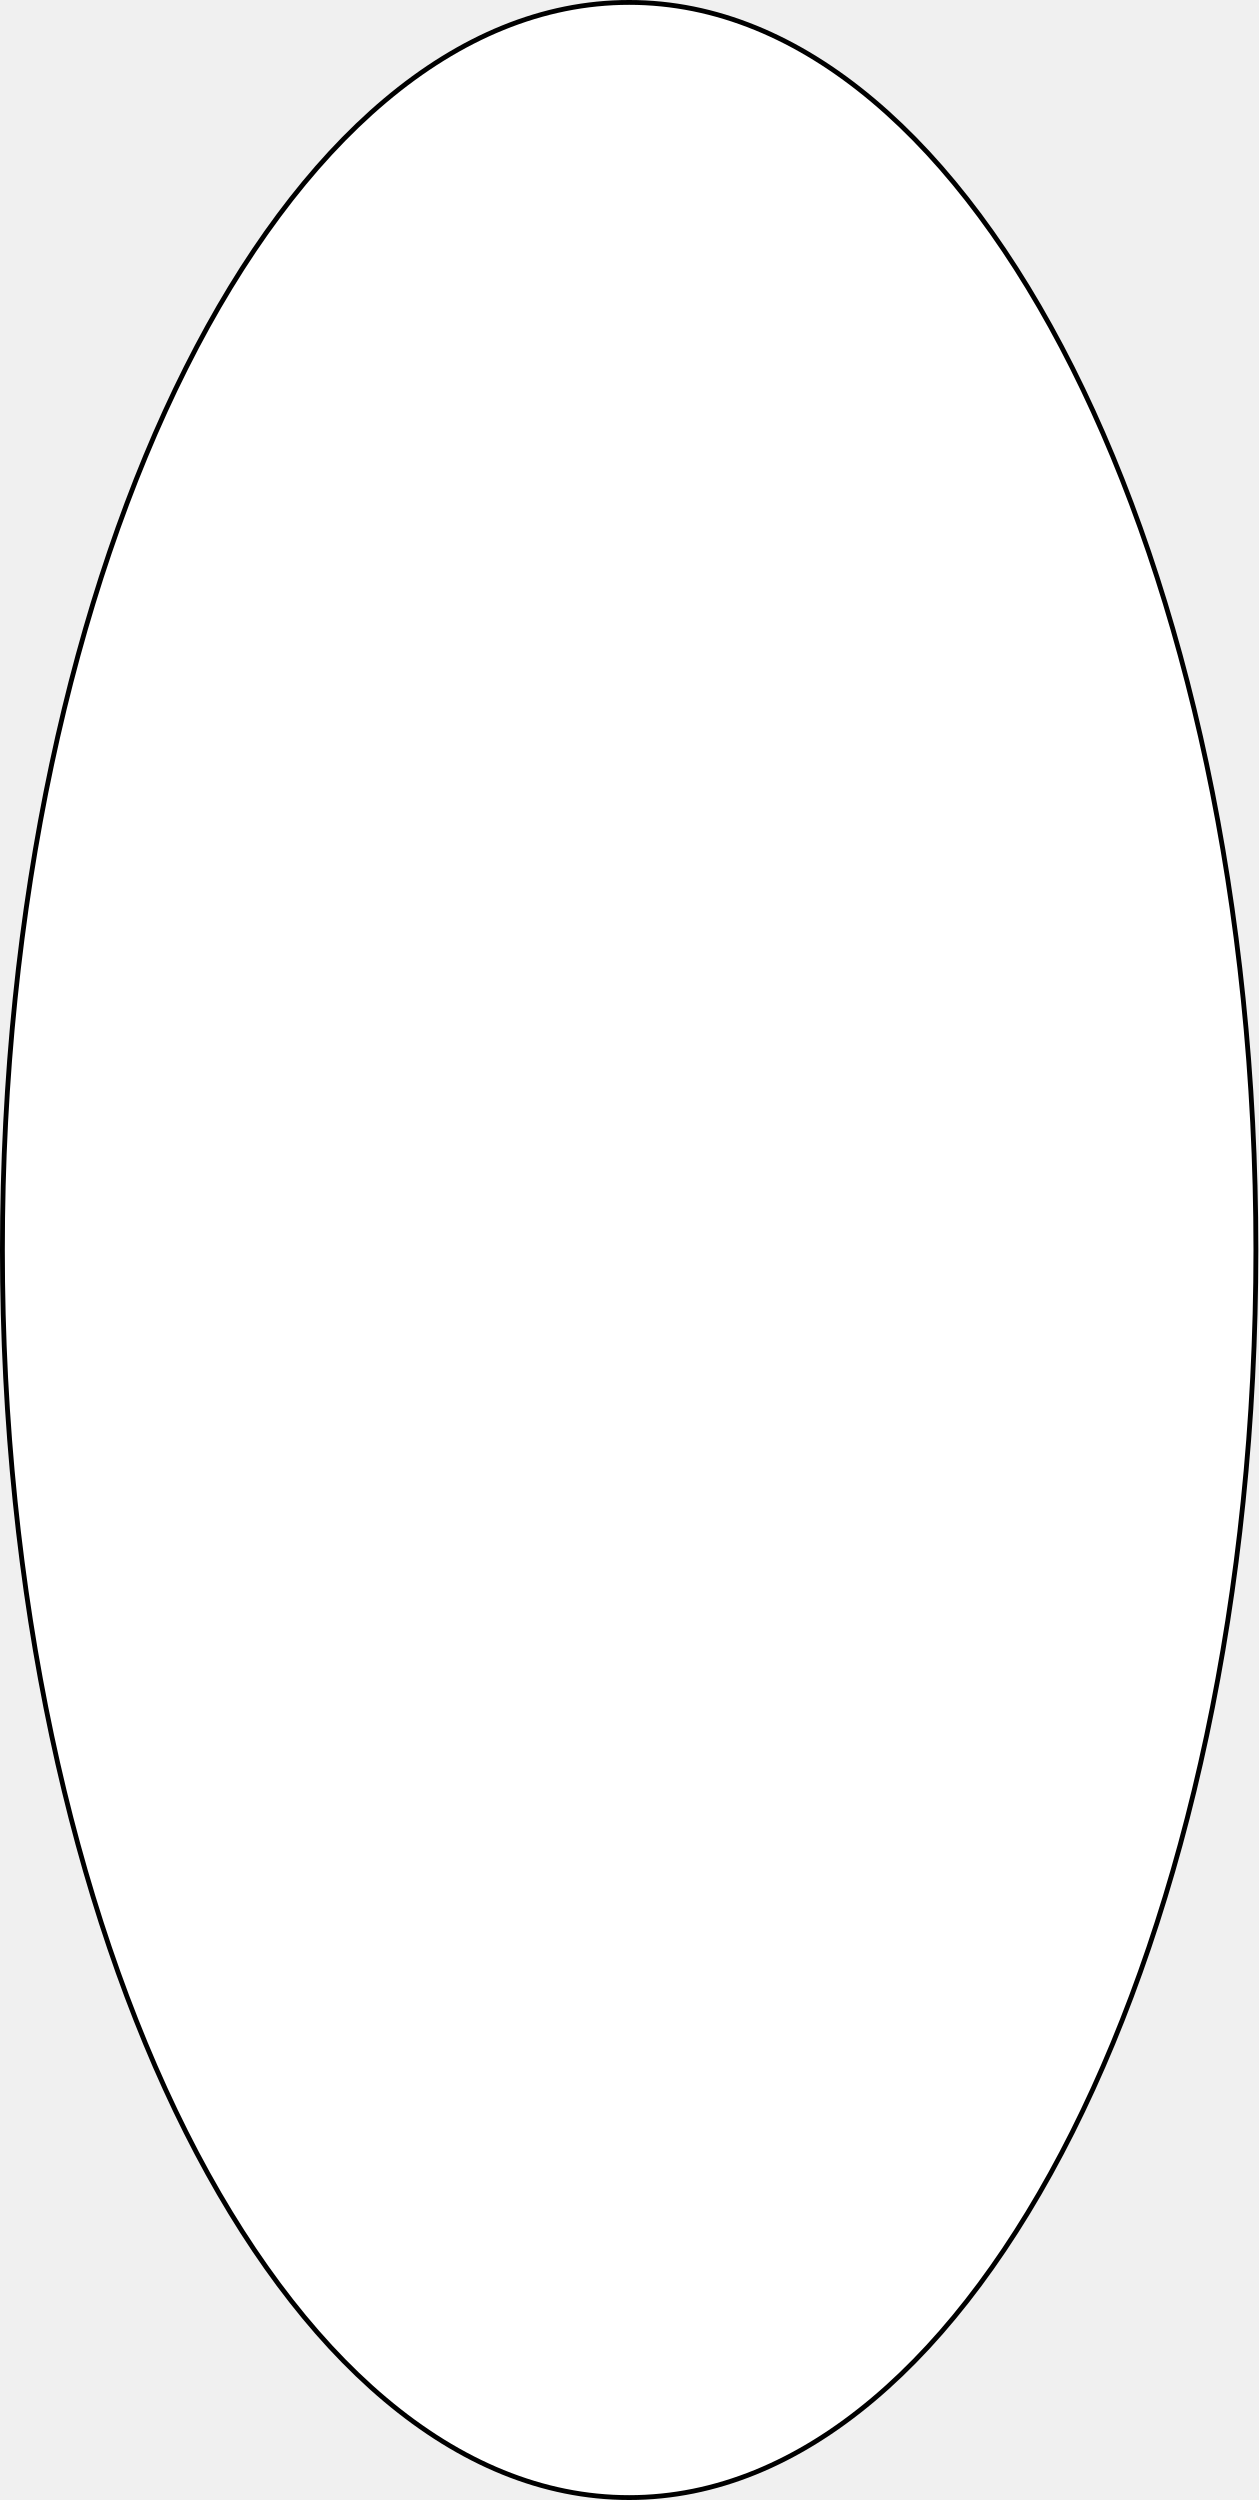
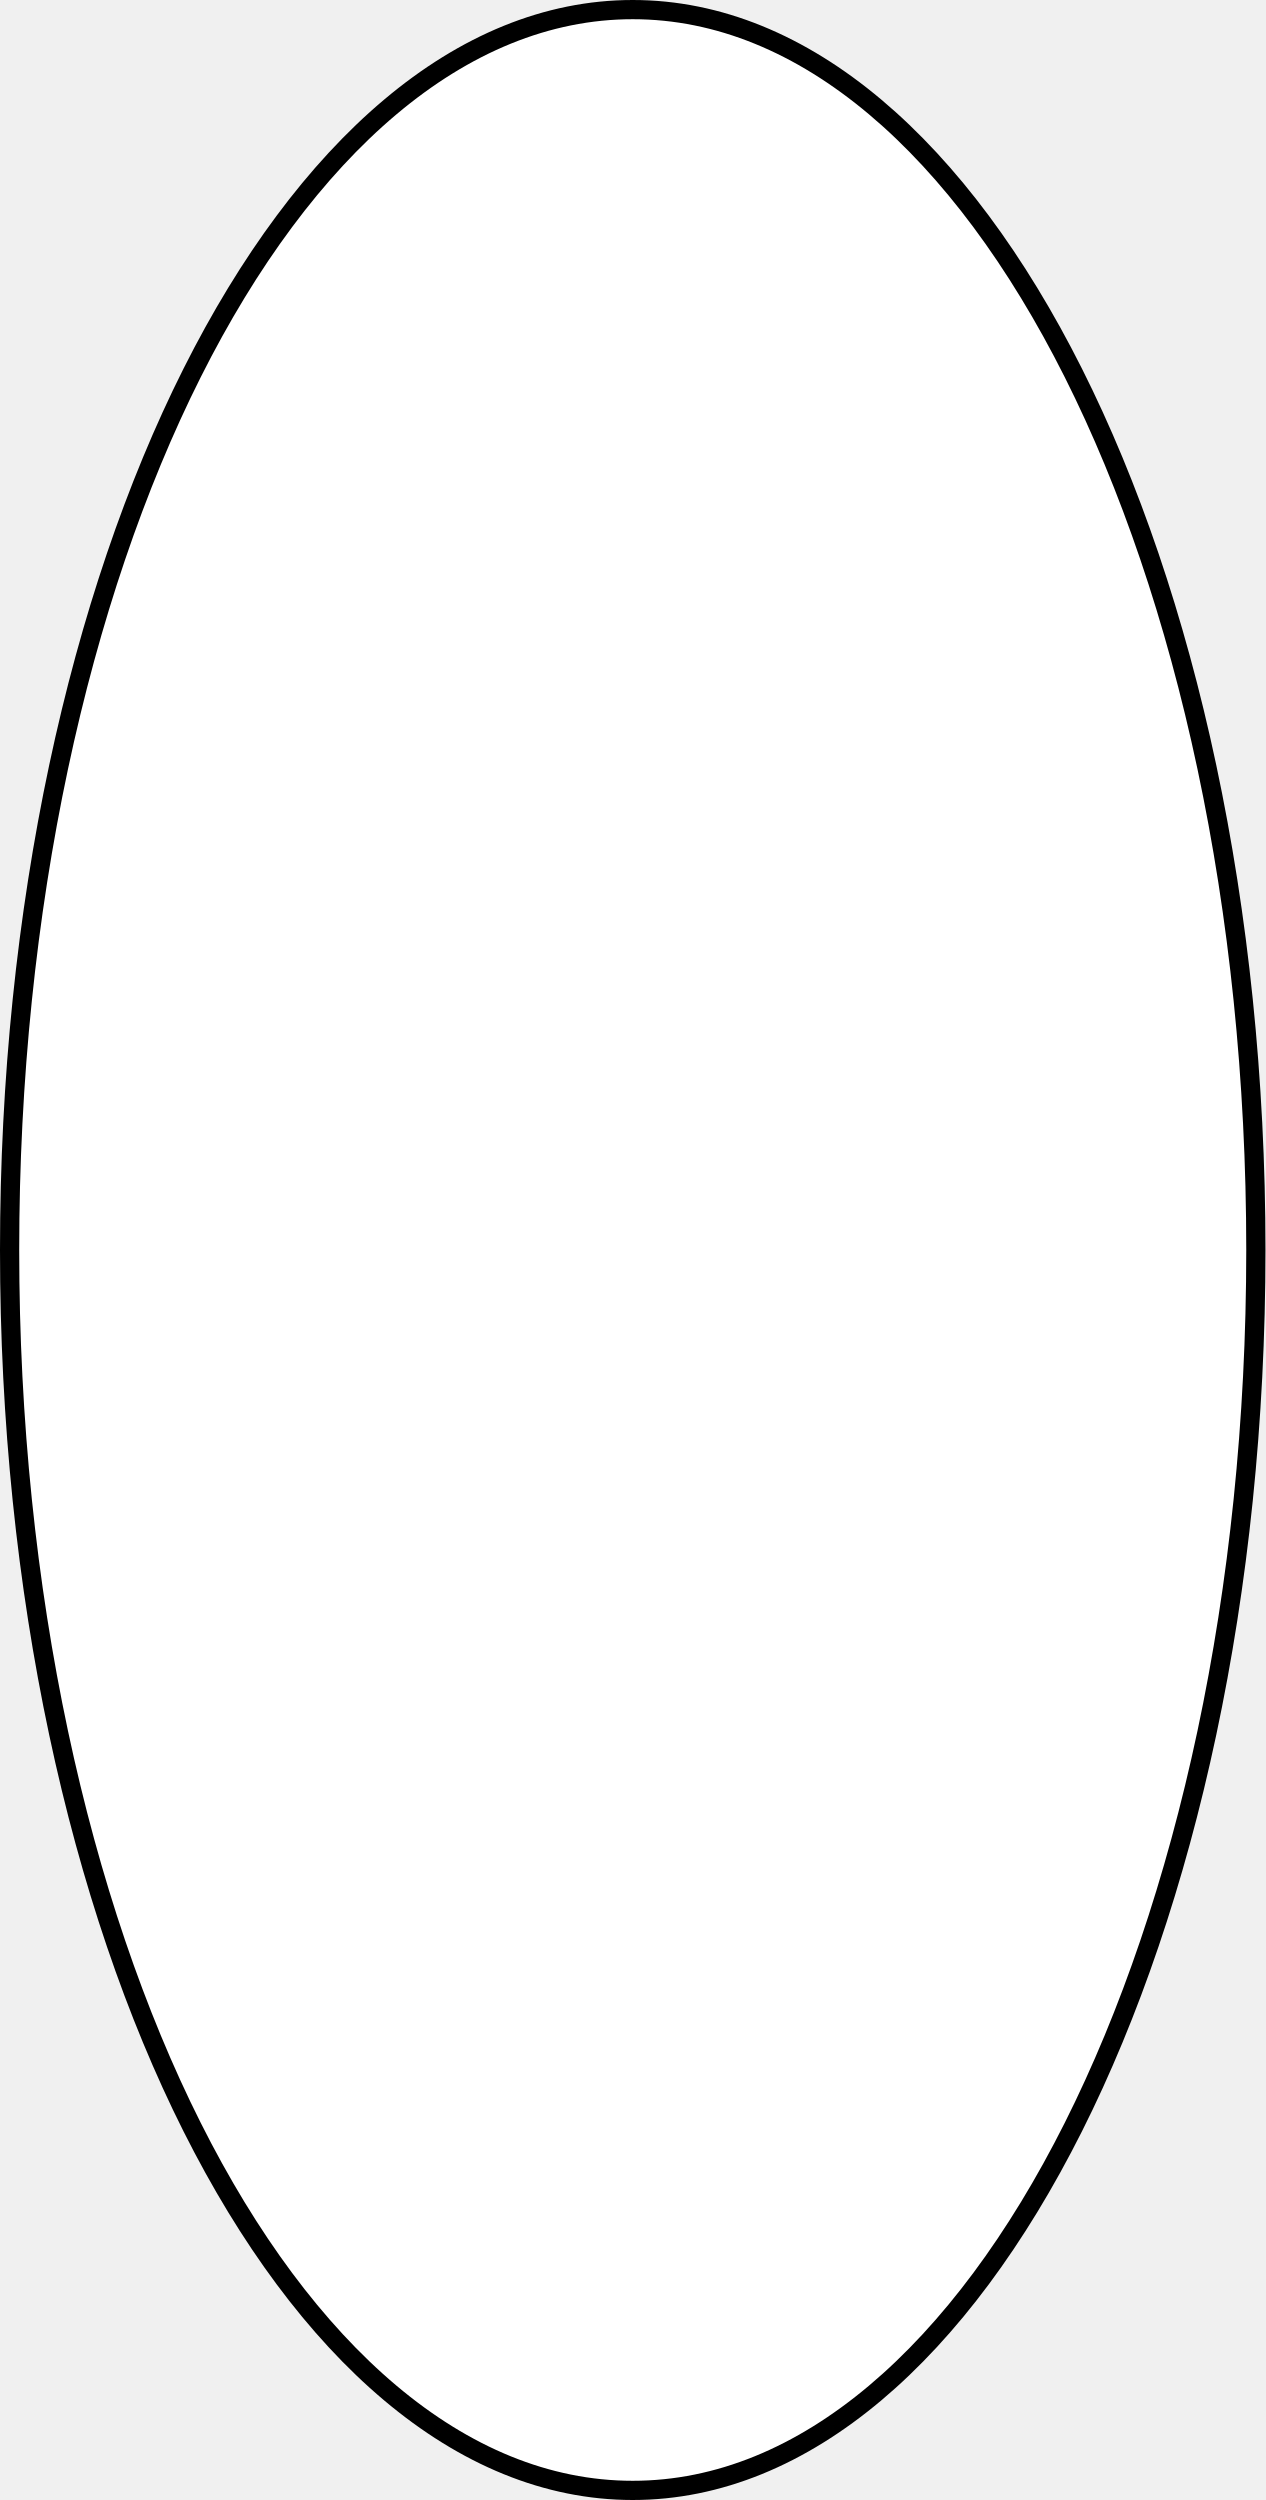
- <svg xmlns="http://www.w3.org/2000/svg" id="Layer_1" data-name="Layer 1" viewBox="0 0 260.51 517.56">
+ <svg xmlns="http://www.w3.org/2000/svg" id="Layer_1" data-name="Layer 1" viewBox="0 0 263.5 520.56">
  <defs>
-     <style>.cls-1{fill:#fff;stroke:#000;stroke-miterlimit:10;}</style>
+     <style>.cls-1{fill:#fff;stroke:#000;stroke-miterlimit:10;stroke-width:4px;}</style>
  </defs>
-   <ellipse class="cls-1" cx="130.25" cy="258.78" rx="129.75" ry="258.28" />
+   <ellipse class="cls-1" cx="131.75" cy="260.28" rx="129.75" ry="258.28" />
</svg>
